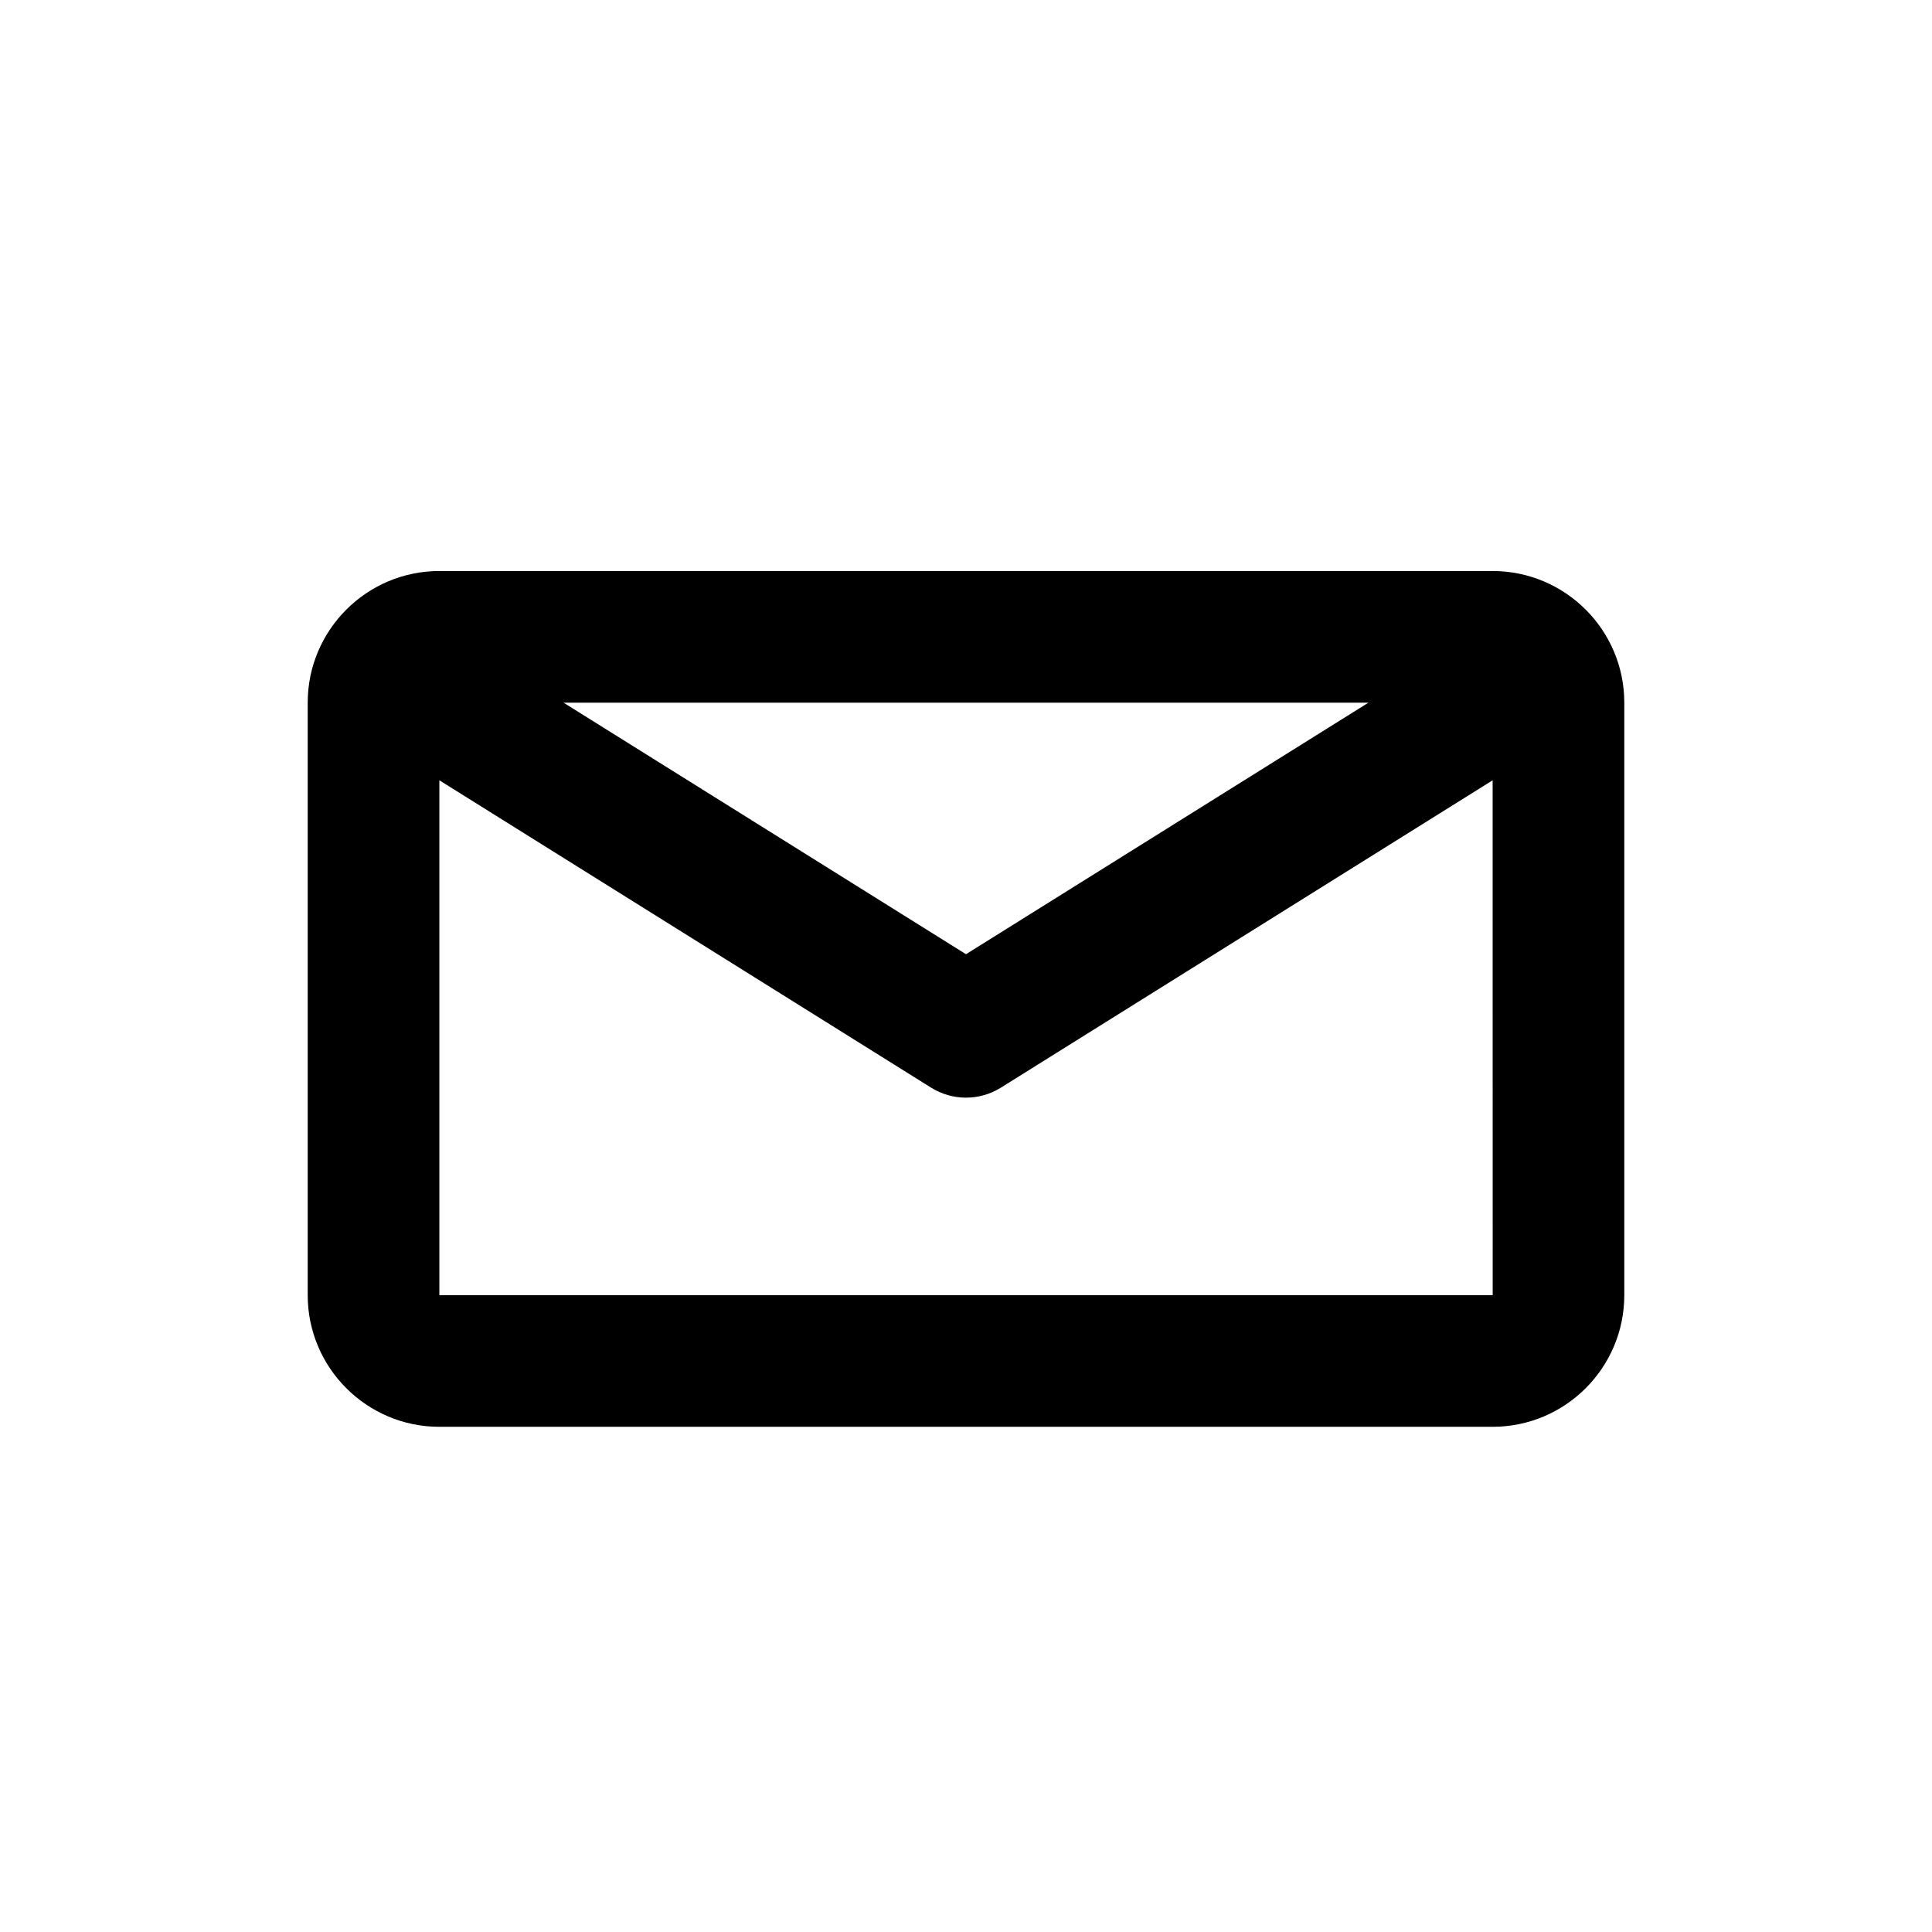
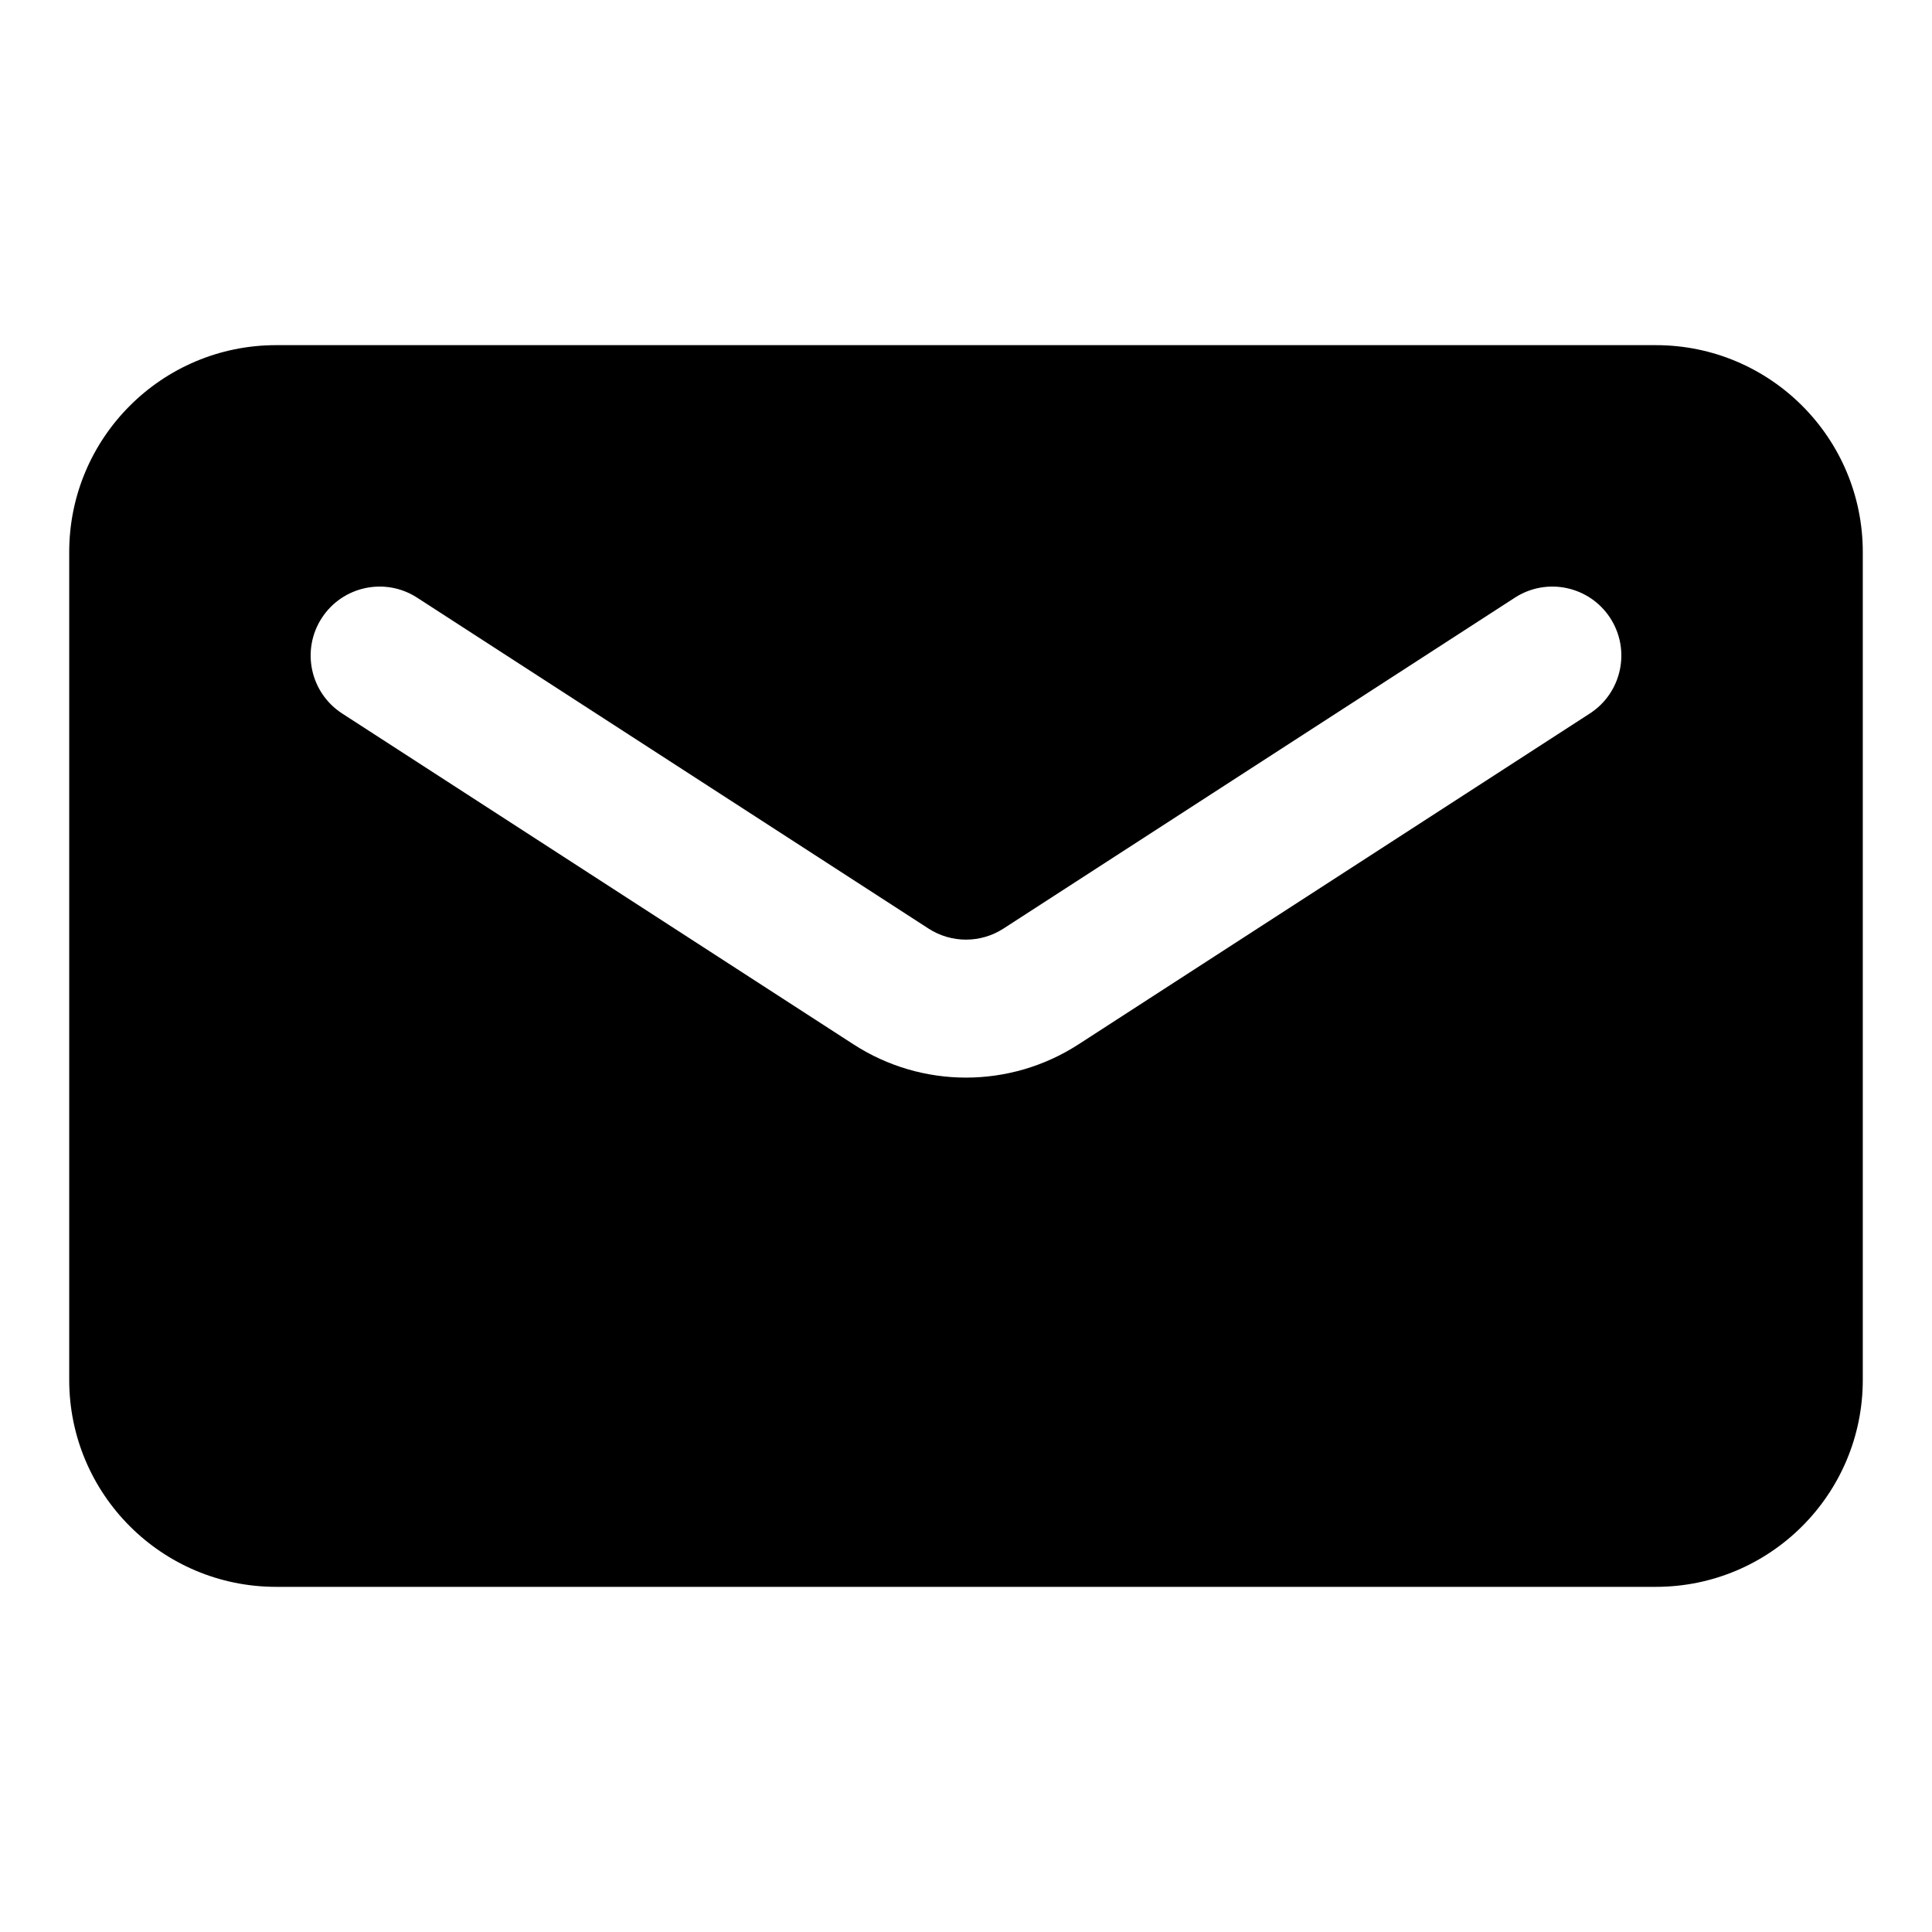
<svg xmlns="http://www.w3.org/2000/svg" height="642" viewBox="0 0 642 642" width="642">
-   <path d="m496 189.75c24.128 0 43.75 19.622 43.75 43.75v196.875c0 24.128-19.622 43.75-43.75 43.75h-350c-24.128 0-43.75-19.622-43.75-43.75v-196.875c0-24.128 19.622-43.75 43.75-43.75zm0 69.541-163.406 102.134c-3.544 2.209-7.569 3.325-11.594 3.325s-8.05-1.116-11.594-3.325l-163.406-102.134v171.084h350.022zm-41.278-25.791h-267.444l133.722 83.584z" fill-rule="evenodd" />
+   <path d="m68.769 0c-37.98 0-68.769 30.789-68.769 68.769v275.077c0 37.981 30.789 68.769 68.769 68.769h458.462c37.981 0 68.769-30.788 68.769-68.769v-275.077c0-37.98-30.788-68.769-68.769-68.769zm46.838 83.908c-10.629-6.878-24.821-3.837-31.698 6.793-6.878 10.629-3.837 24.82 6.793 31.699l169.939 109.96c22.735 14.712 51.985 14.712 74.72 0l169.938-109.96c10.629-6.879 13.671-21.07 6.794-31.699-6.879-10.629-21.071-13.67-31.7-6.793l-169.94 109.961c-7.576 4.903-17.328 4.903-24.906 0z" fill-rule="evenodd" transform="translate(23 114.6923)" />
</svg>
